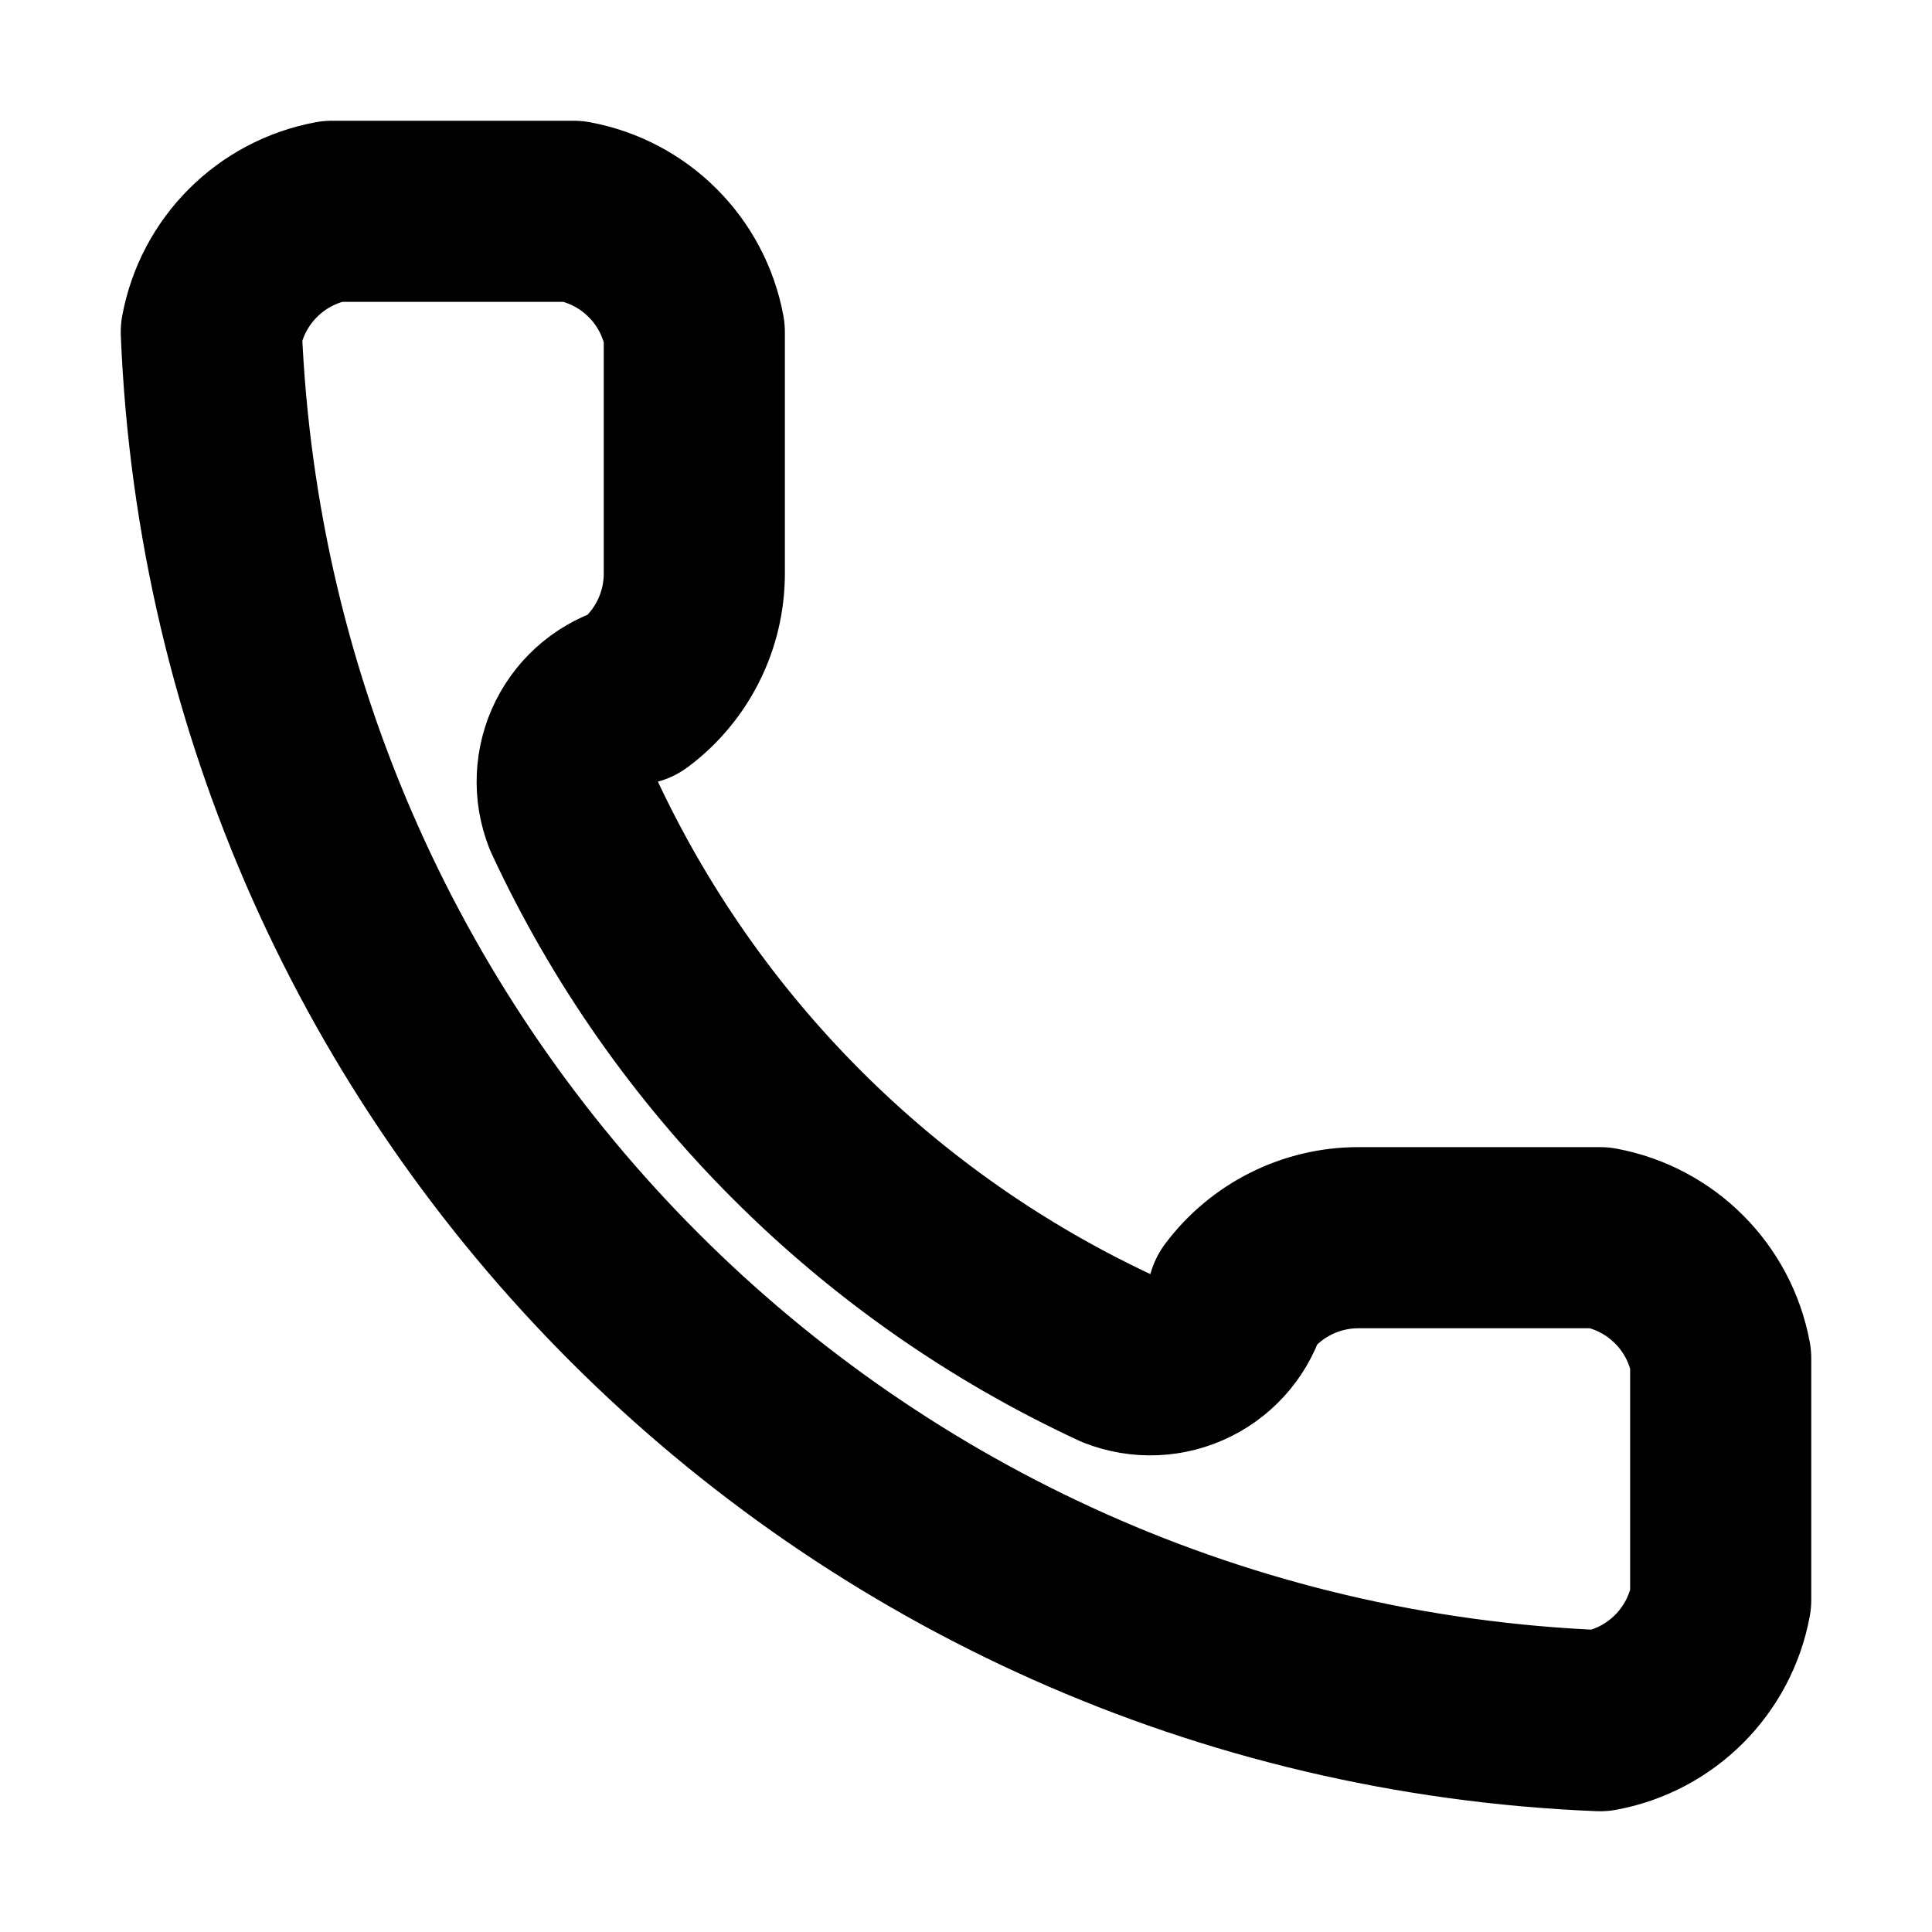
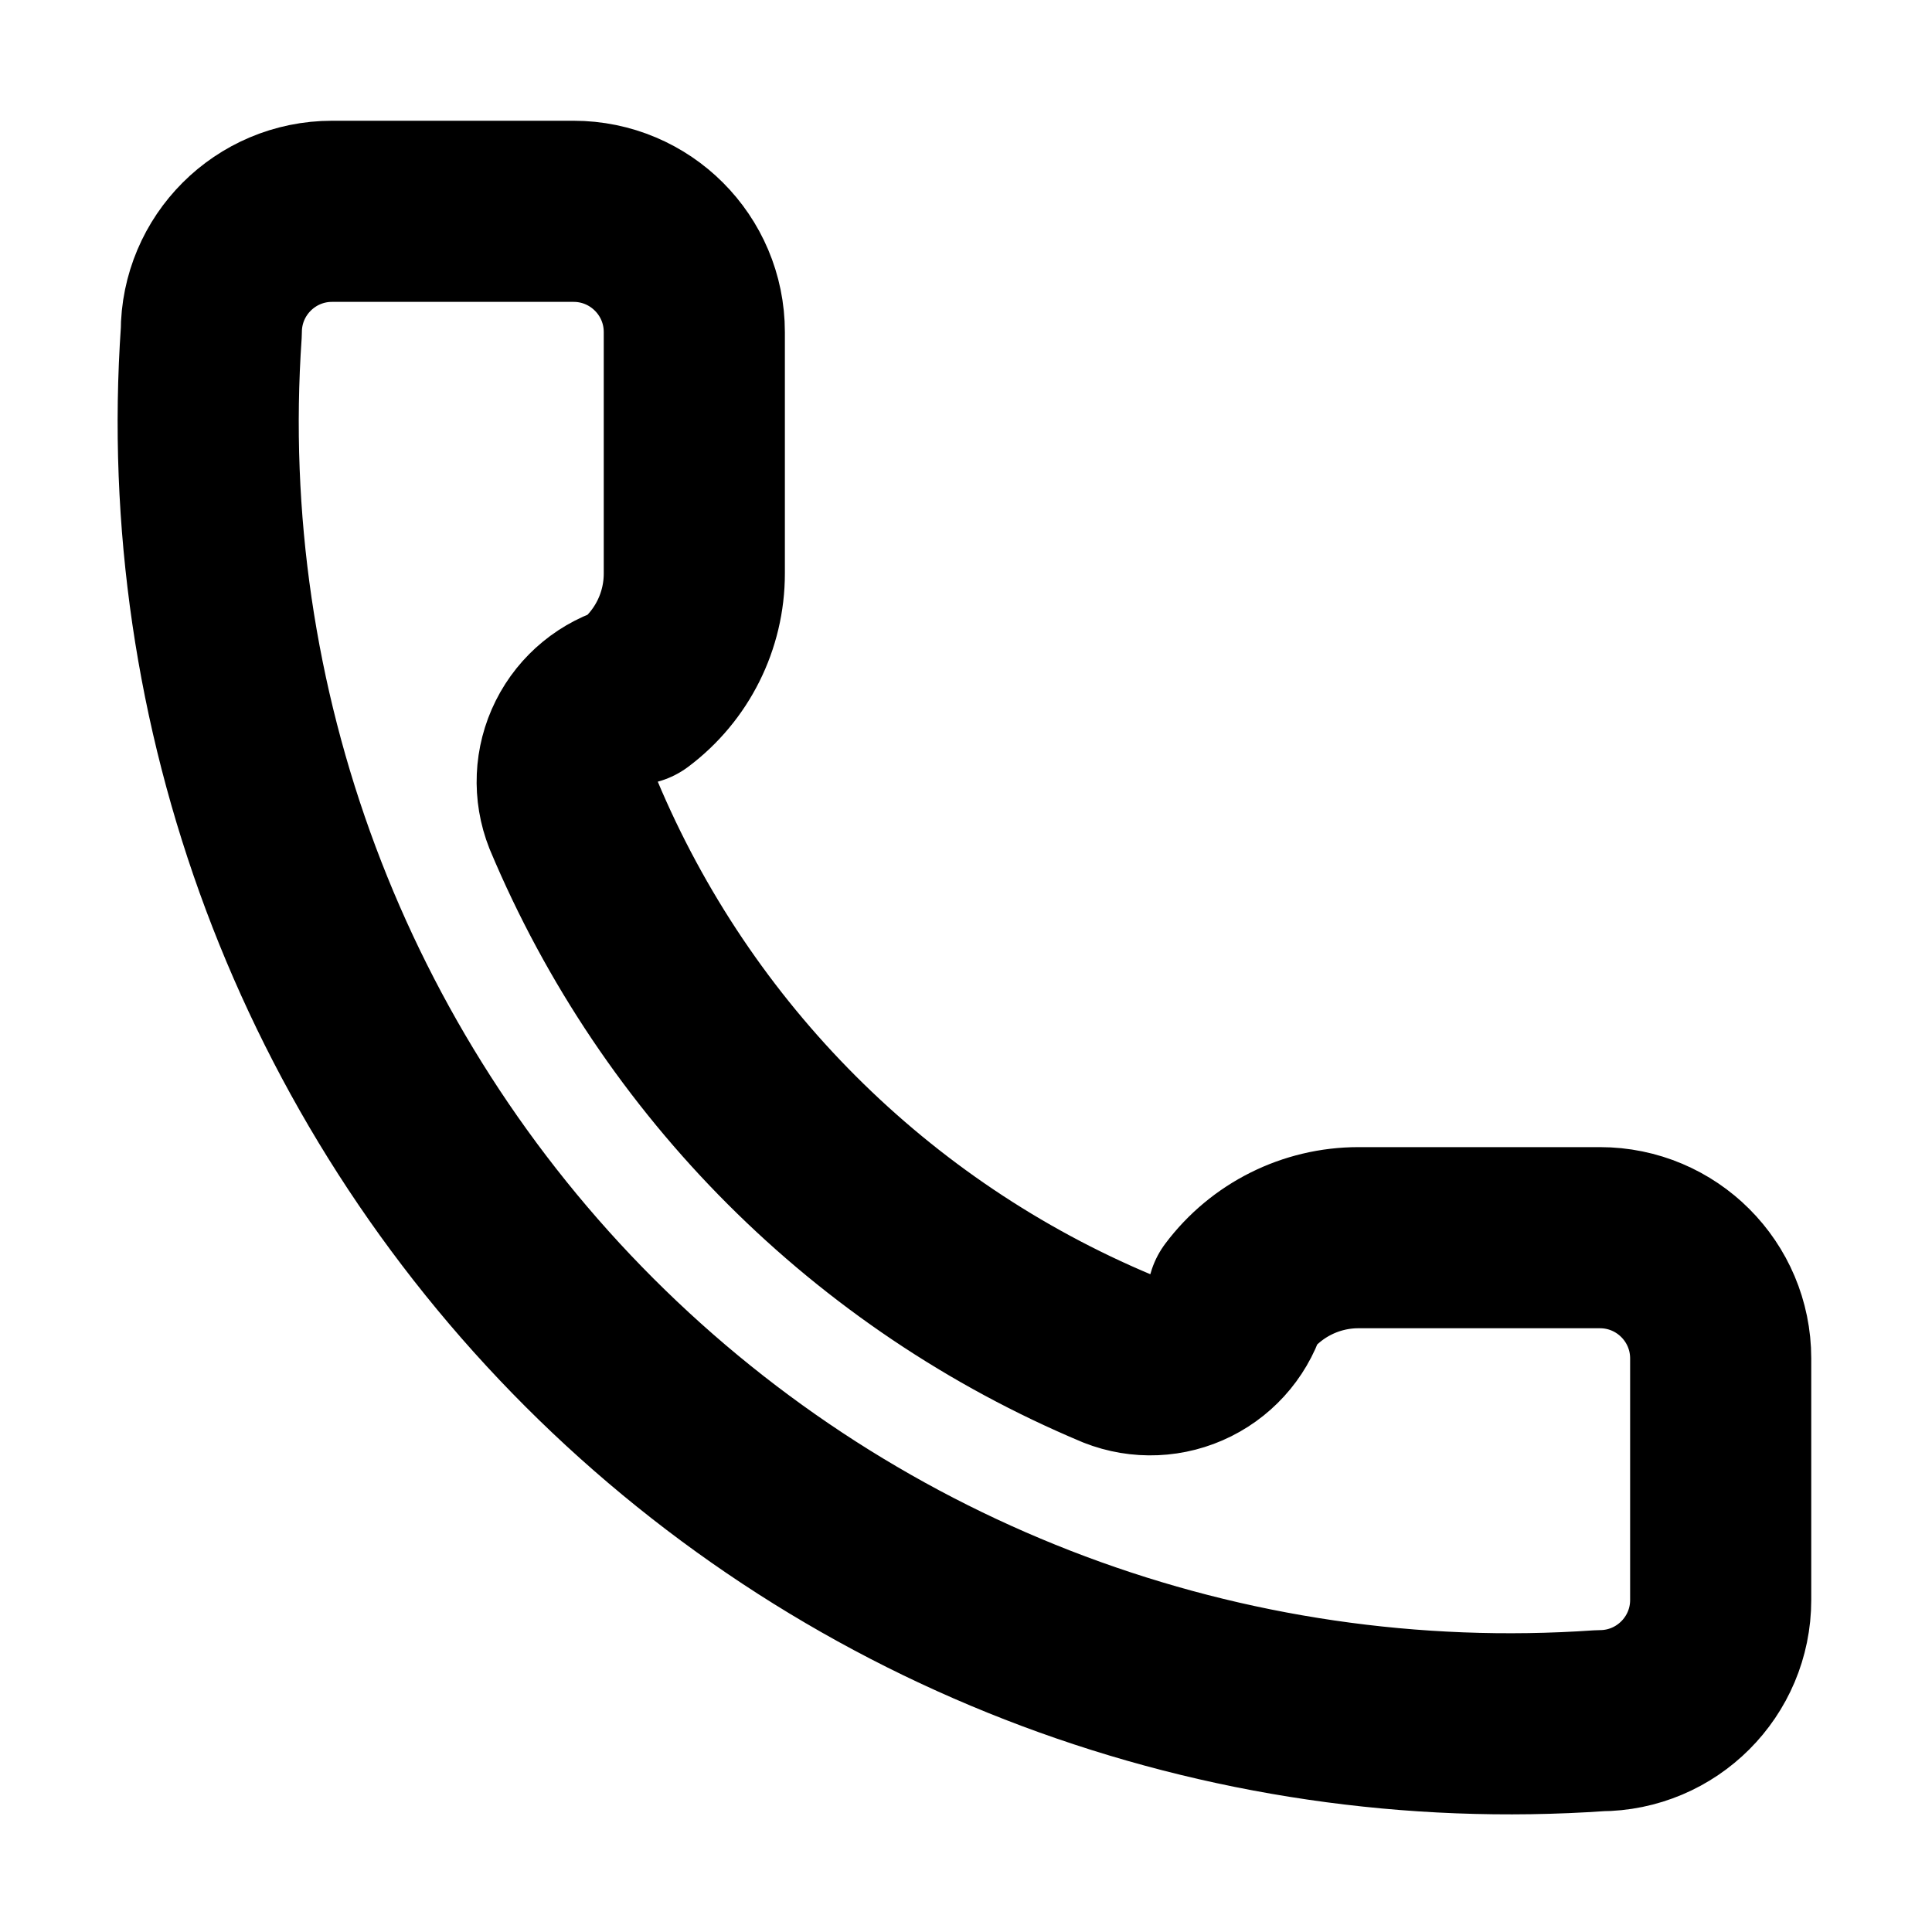
<svg xmlns="http://www.w3.org/2000/svg" width="16" height="16" viewBox="0 0 16 16" fill="none" stroke="currentColor" stroke-width="1.5" stroke-linecap="round" stroke-linejoin="round">
-   <path d="M9.25 11.25A.75.75 0 0 0 10.25 10.75 1.25 1.25 0 0 1 11.25 10.25L13.25 10.25A1.25 1.25 0 0 1 14.25 11.25L14.25 13.25A1.25 1.25 0 0 1 13.25 14.25 12 12 0 0 1 1.75 2.75 1.25 1.25 0 0 1 2.75 1.75L4.75 1.75A1.25 1.25 0 0 1 5.75 2.75L5.75 4.75A1.25 1.25 0 0 1 5.25 5.75.75.75 0 0 0 4.75 6.75 9.25 9.25 0 0 0 9.25 11.25" />
+   <path d="M9.25 11.25A.75.75 0 0 0 10.25 10.75 1.25 1.25 0 0 1 11.25 10.25L13.25 10.25A1 1 0 0 1 14.25 11.25L14.25 13.25A1 1 0 0 1 13.25 14.25 10.78 10.78 0 0 1 1.75 2.75 1 1 0 0 1 2.75 1.75L4.75 1.75A1 1 0 0 1 5.75 2.75L5.75 4.75A1.25 1.25 0 0 1 5.25 5.75.75.75 0 0 0 4.75 6.75 8.4 8.4 0 0 0 9.25 11.25" />
</svg>
